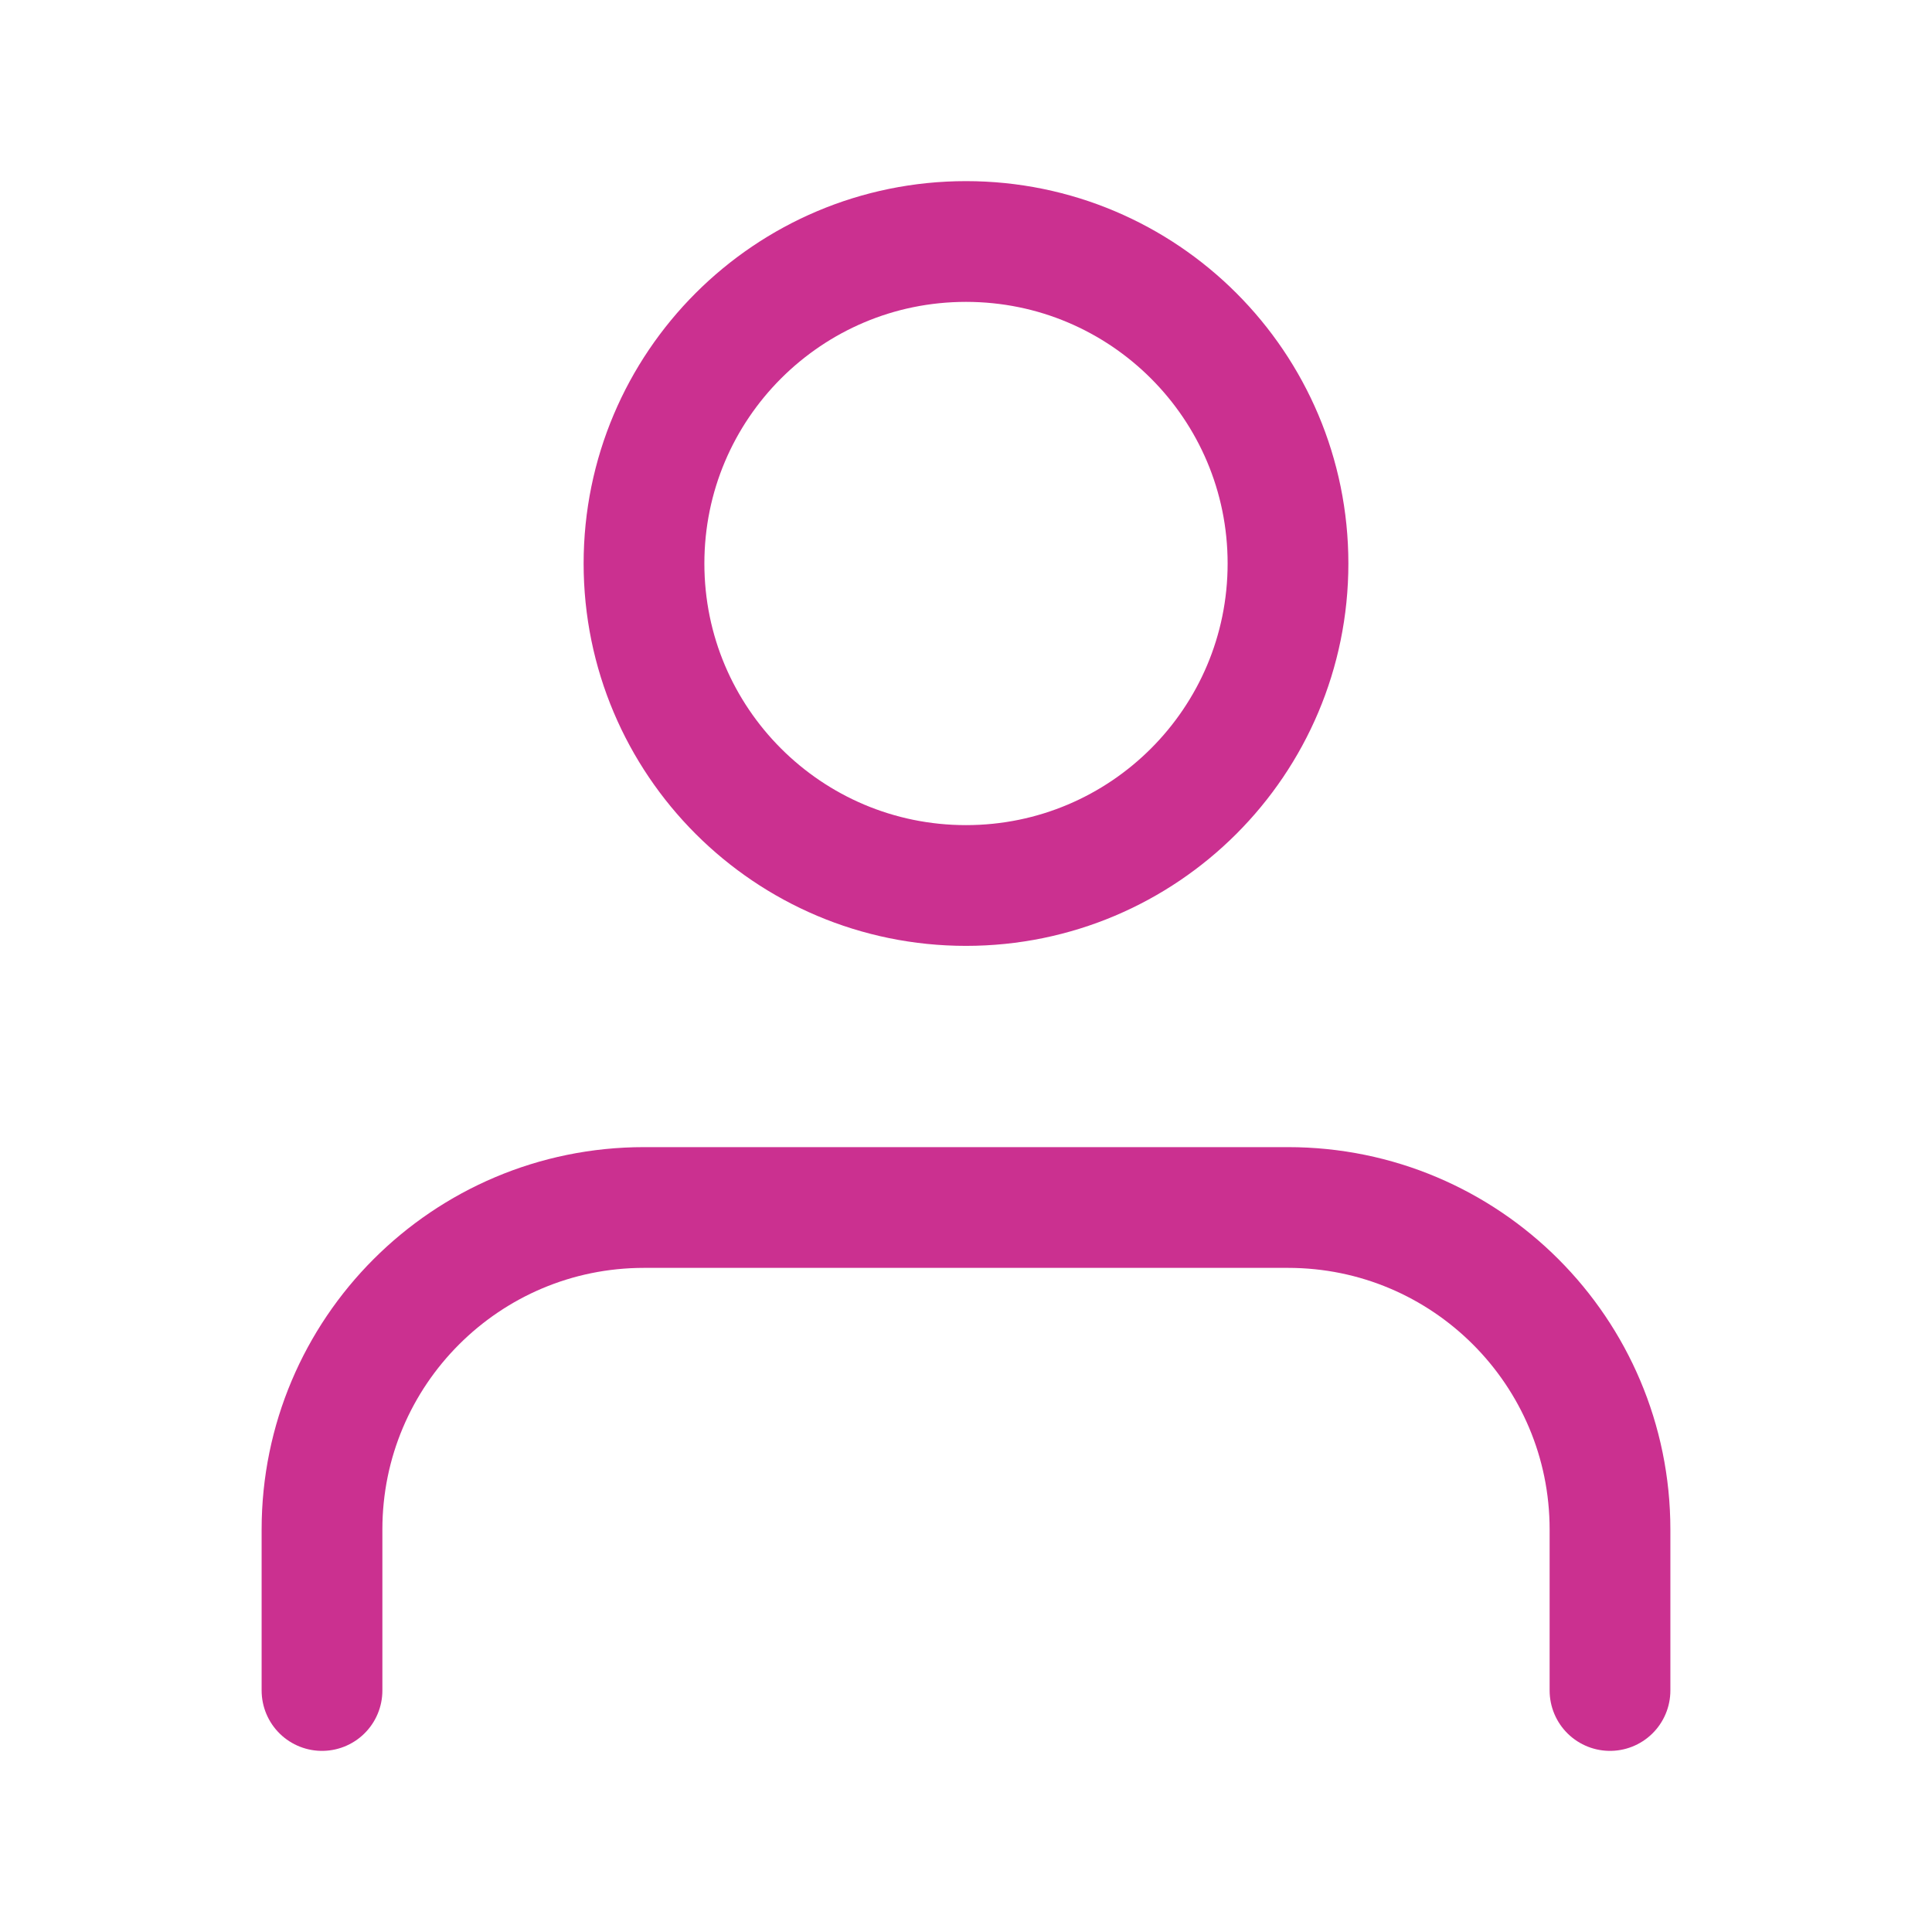
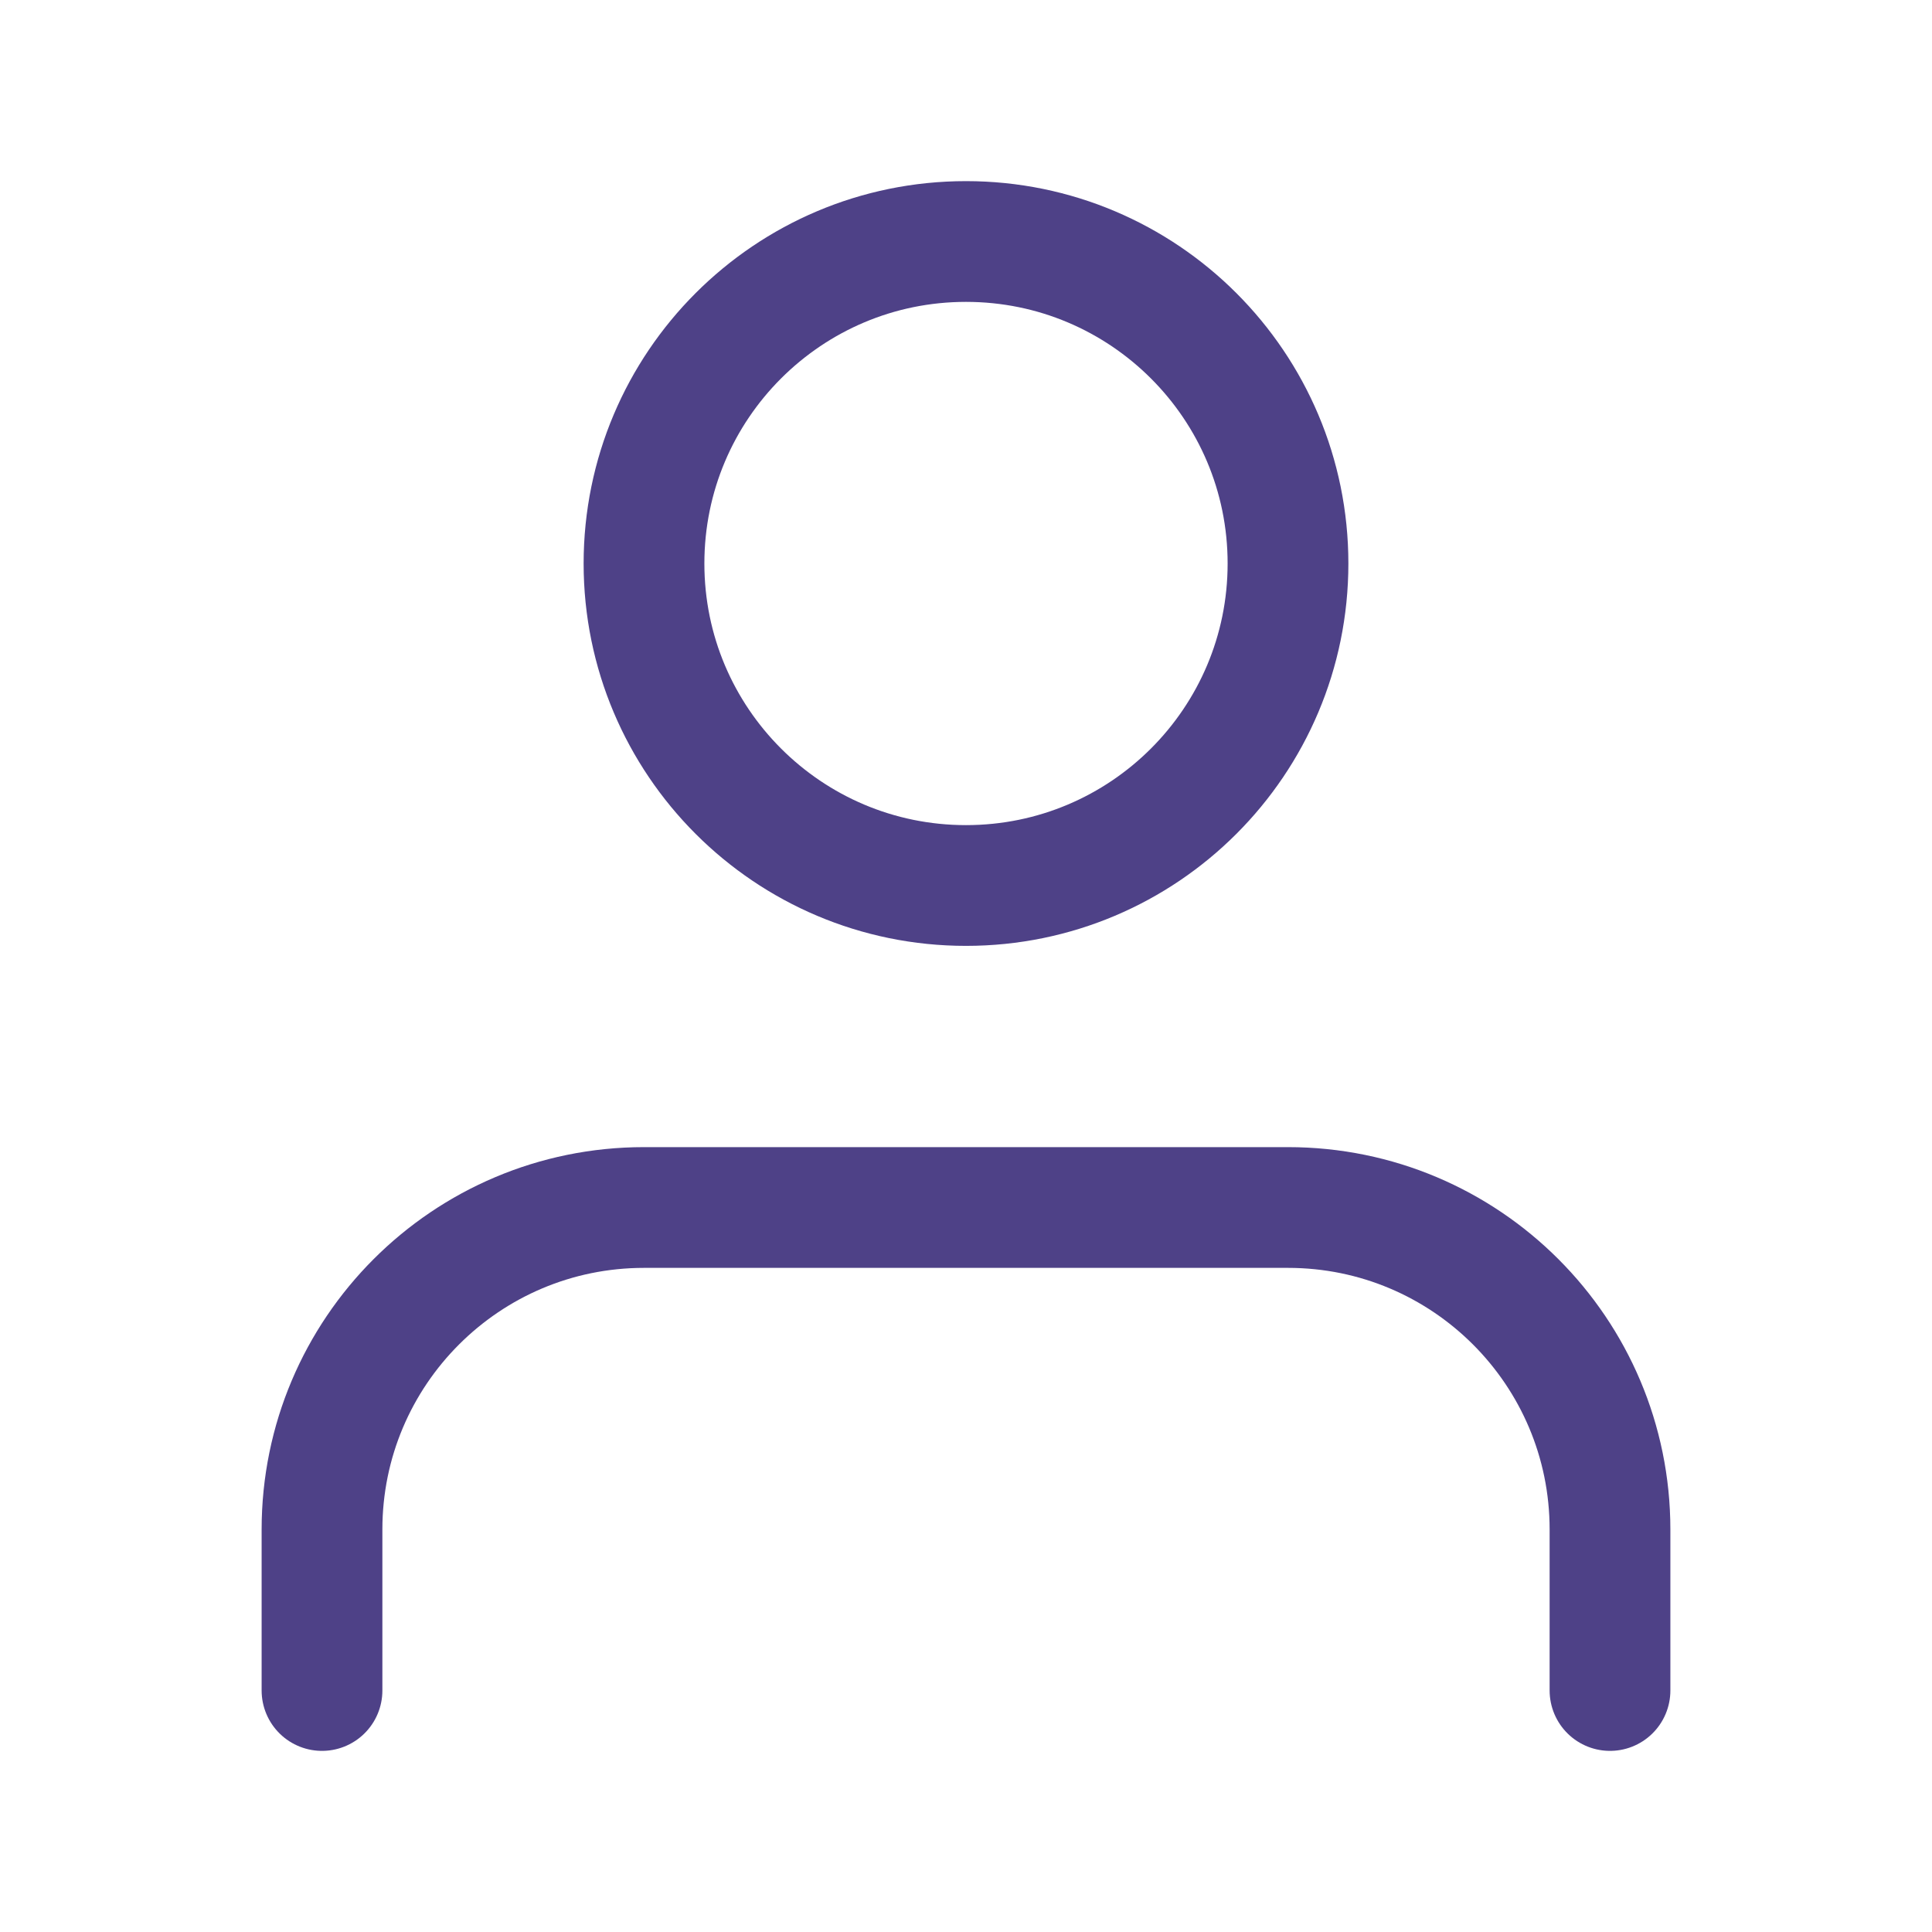
- <svg xmlns="http://www.w3.org/2000/svg" width="100" height="100" viewBox="0 0 24 24" fill="none" stroke="#CB3090" stroke-width="1.5" stroke-linecap="round" stroke-linejoin="round" class="feather feather-user">
+ <svg xmlns="http://www.w3.org/2000/svg" width="100" height="100" viewBox="0 0 24 24" fill="none" stroke="#4E4187" stroke-width="1.5" stroke-linecap="round" stroke-linejoin="round" class="feather feather-user">
  <path d="M20 21v-2a4 4 0 0 0-4-4H8a4 4 0 0 0-4 4v2" />
  <circle cx="12" cy="7" r="4" />
</svg>
